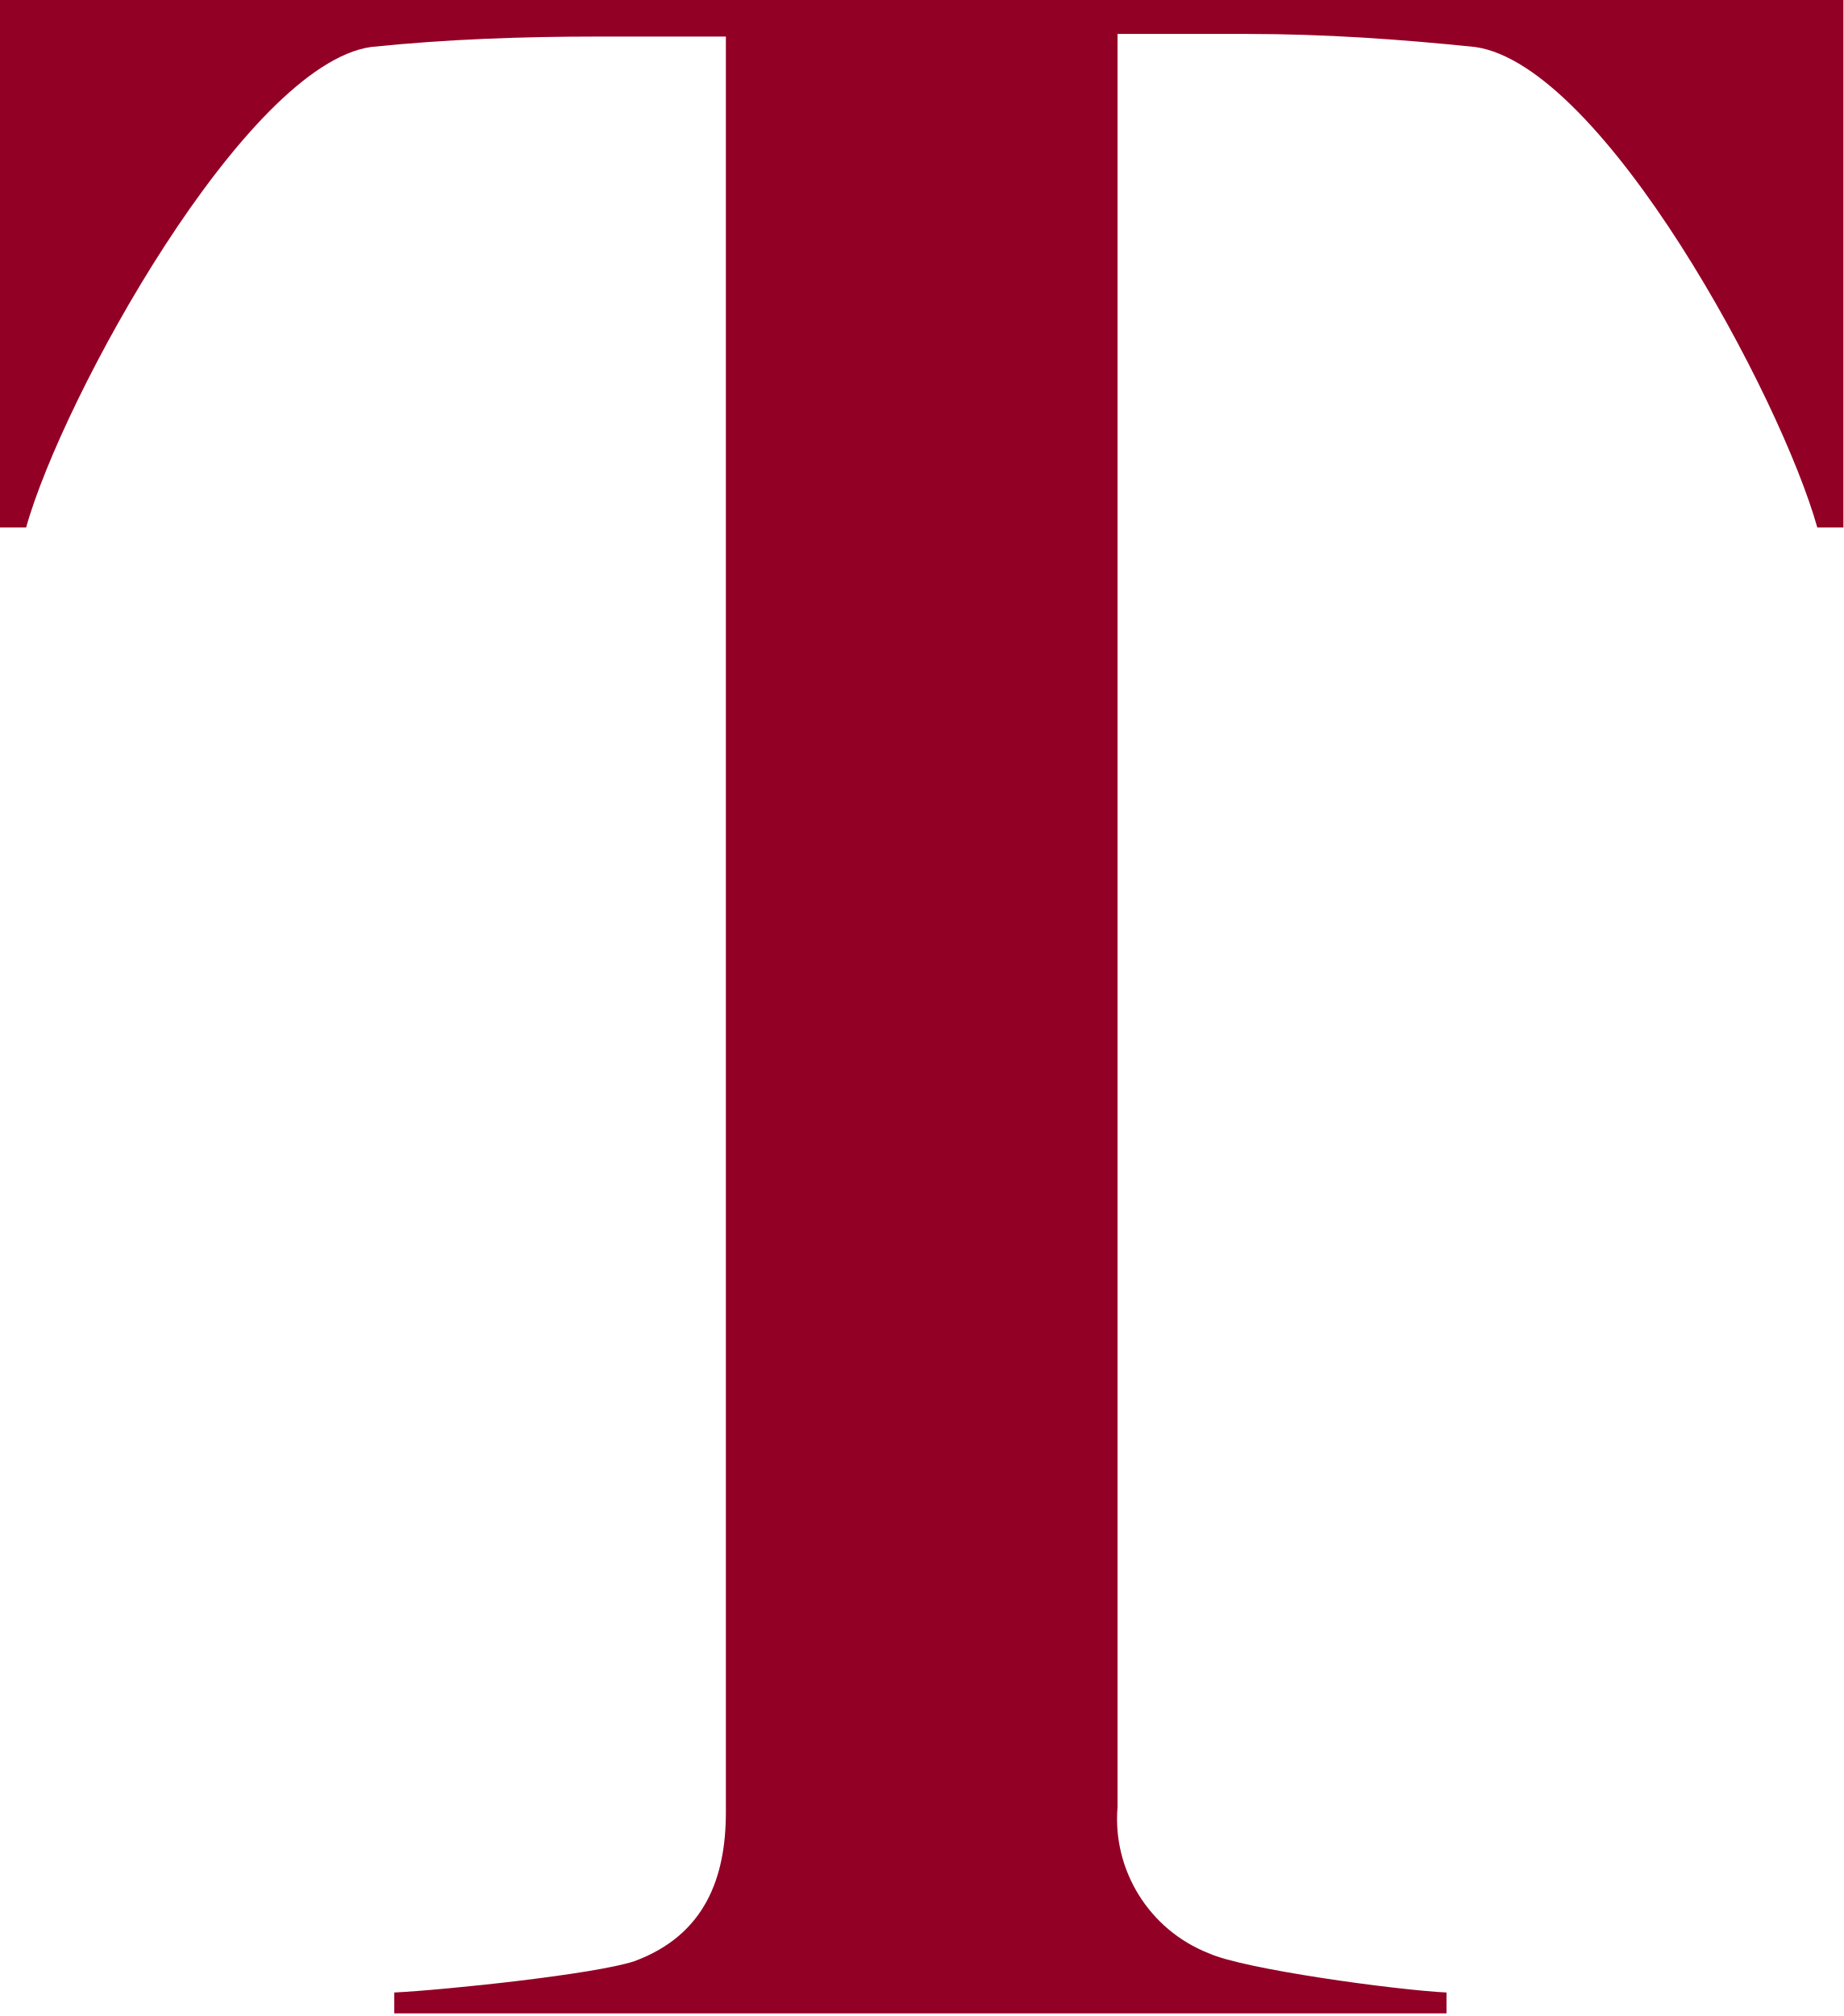
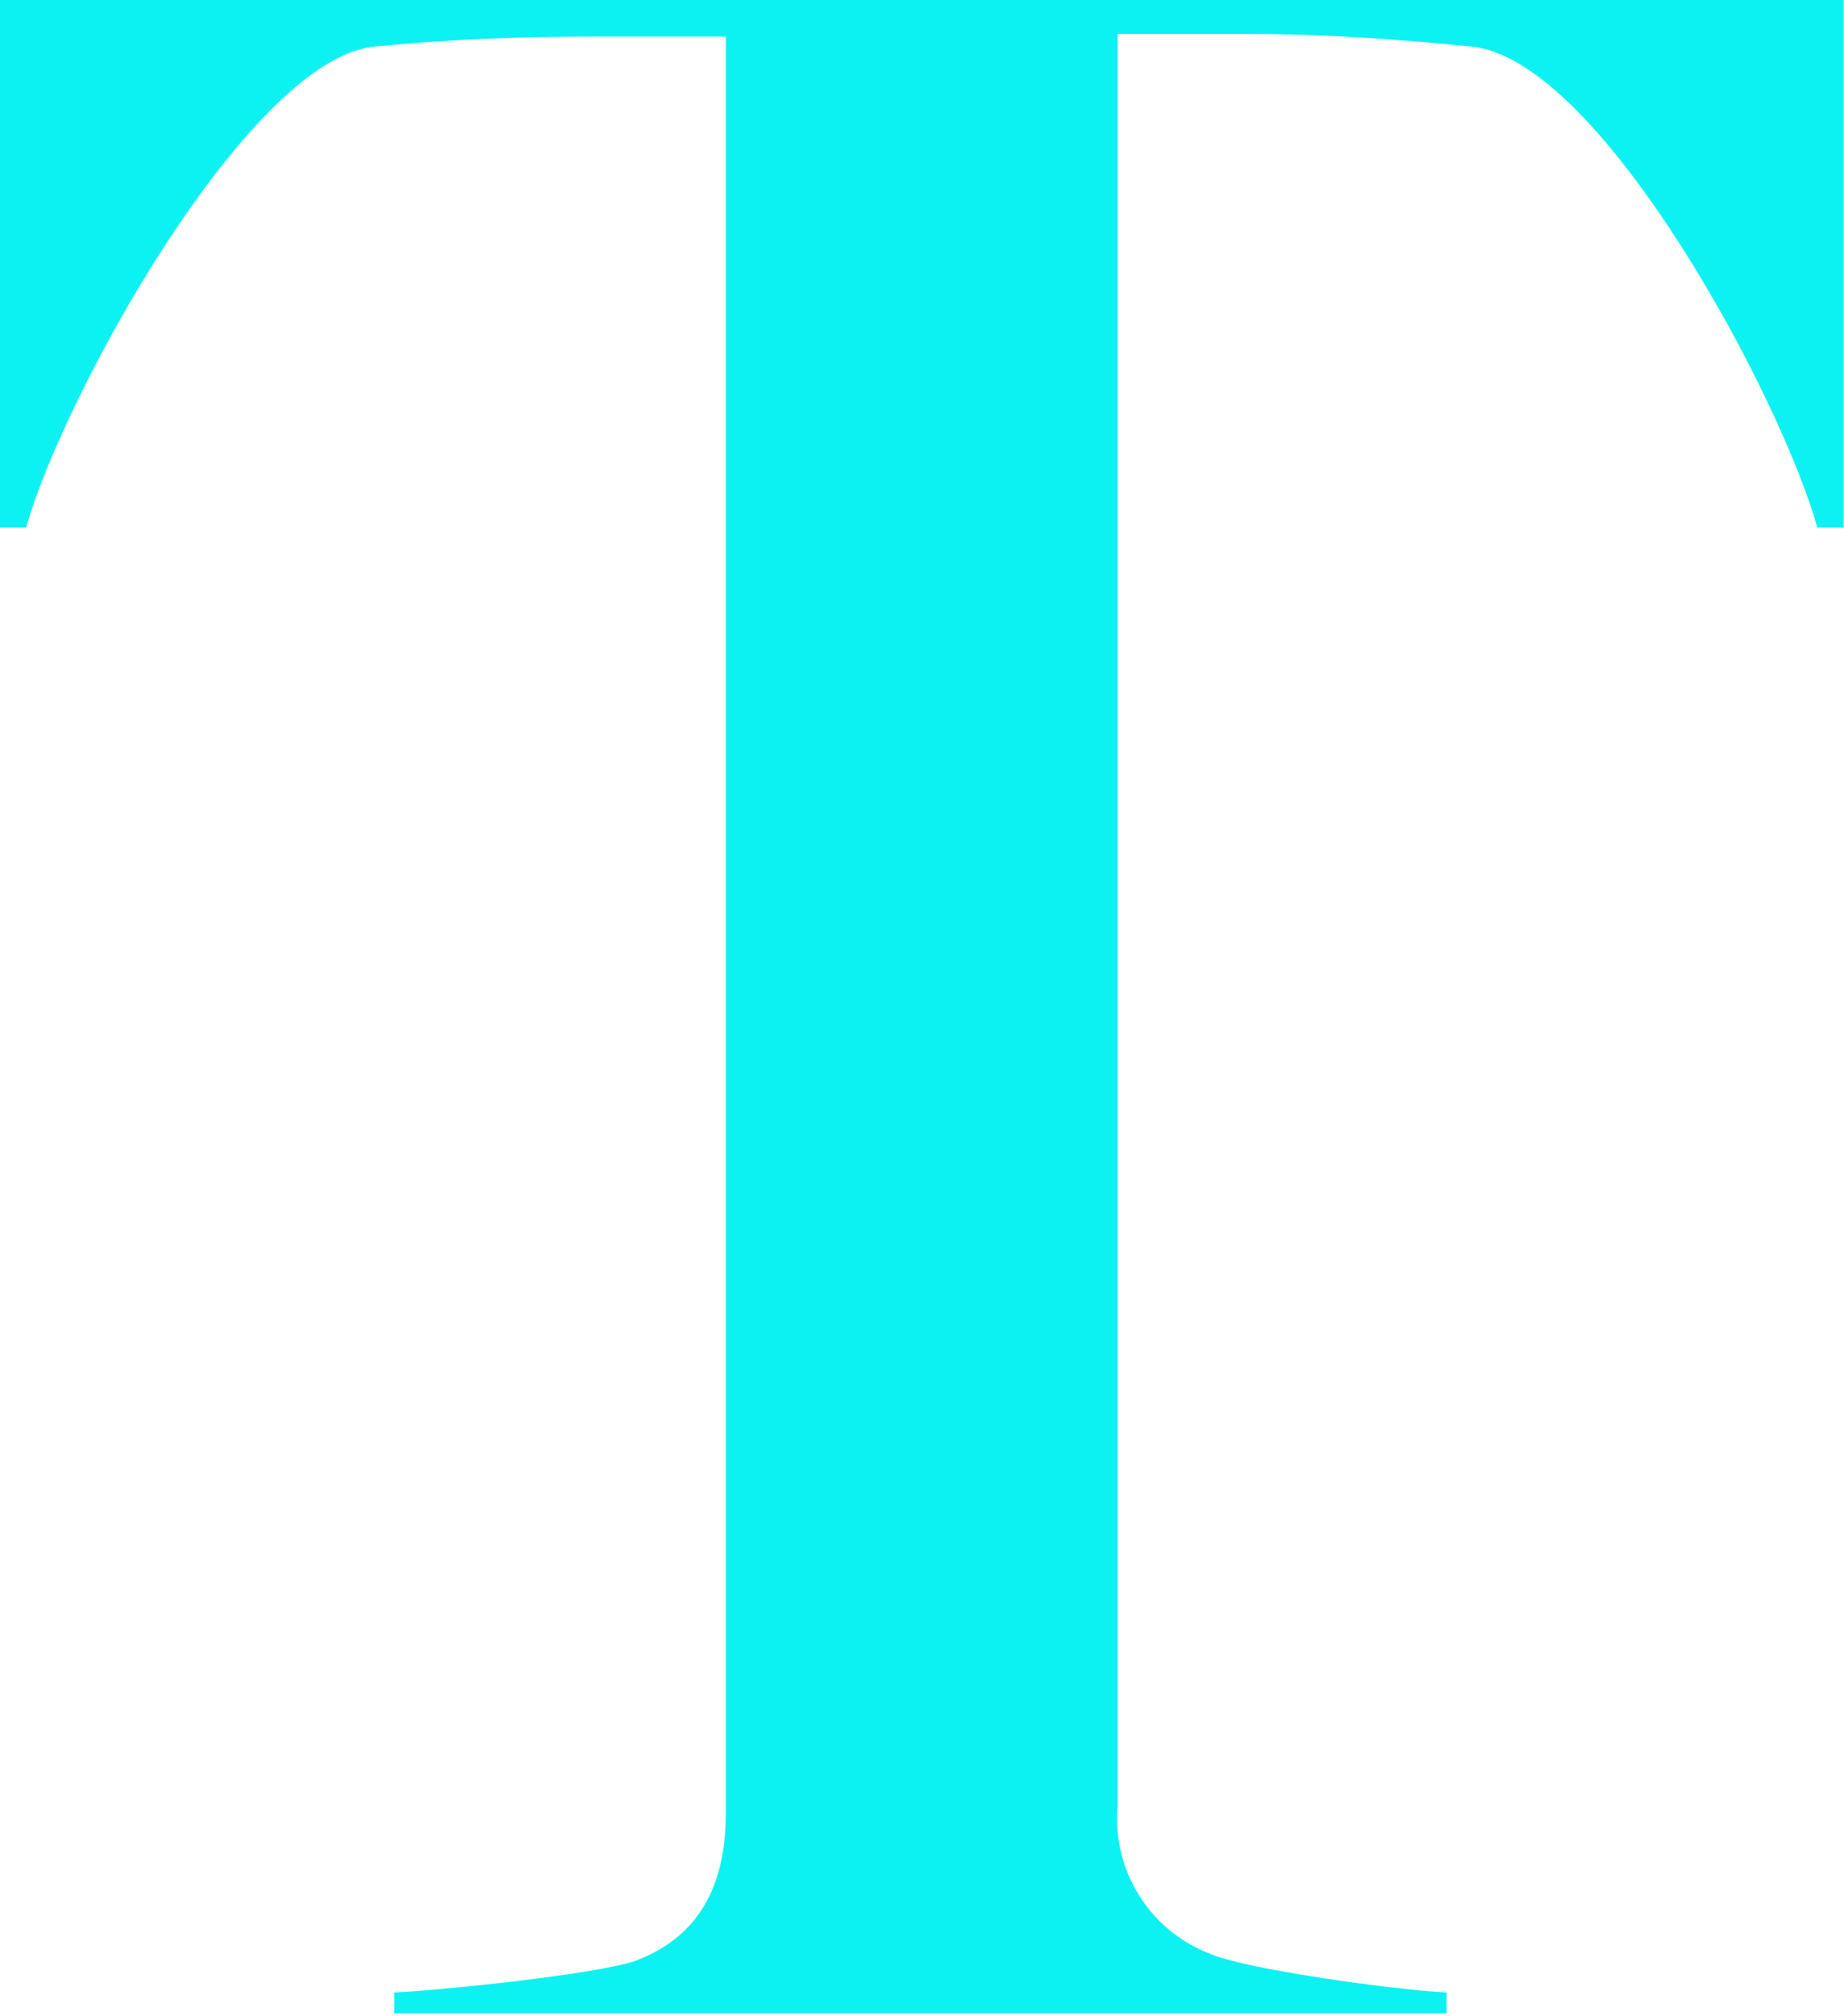
<svg xmlns="http://www.w3.org/2000/svg" version="1.1" id="Calque_1" x="0px" y="0px" viewBox="0 0 70.6 77.2" style="enable-background:new 0 0 70.6 77.2;" xml:space="preserve">
  <style type="text/css">
- 	.st0{fill:#930025;}
+ 	.st0{fill:#0CF2F2;}
</style>
  <g id="Calque_2_1_">
    <g id="GRAPHICS">
-       <path class="st0" d="M70.6,20.2h-1c-1.4-5-8.2-17.7-13.1-18.4c-2.9-0.3-5.8-0.5-8.7-0.5h-5v67.9c-0.2,2.4,1.2,4.7,3.5,5.6    c1.3,0.6,7.1,1.4,9.1,1.5v0.8H15.1v-0.8c2-0.1,7.7-0.7,9.2-1.2c2.7-1,3.5-3.2,3.5-5.7V1.4h-4.9c-2.9,0-5.8,0.1-8.7,0.4    C9.4,2.5,2.4,15.2,1,20.2H0V0h70.6V20.2z" />
+       <path class="st0" d="M70.6,20.2h-1c-1.4-5-8.2-17.7-13.1-18.4c-2.9-0.3-5.8-0.5-8.7-0.5h-5v67.9c-0.2,2.4,1.2,4.7,3.5,5.6    c1.3,0.6,7.1,1.4,9.1,1.5v0.8H15.1v-0.8c2-0.1,7.7-0.7,9.2-1.2c2.7-1,3.5-3.2,3.5-5.7v-68h-4.9c-2.9,0-5.8,0.1-8.7,0.4    C9.4,2.5,2.4,15.2,1,20.2H0V0h70.6V20.2z" />
    </g>
  </g>
</svg>
